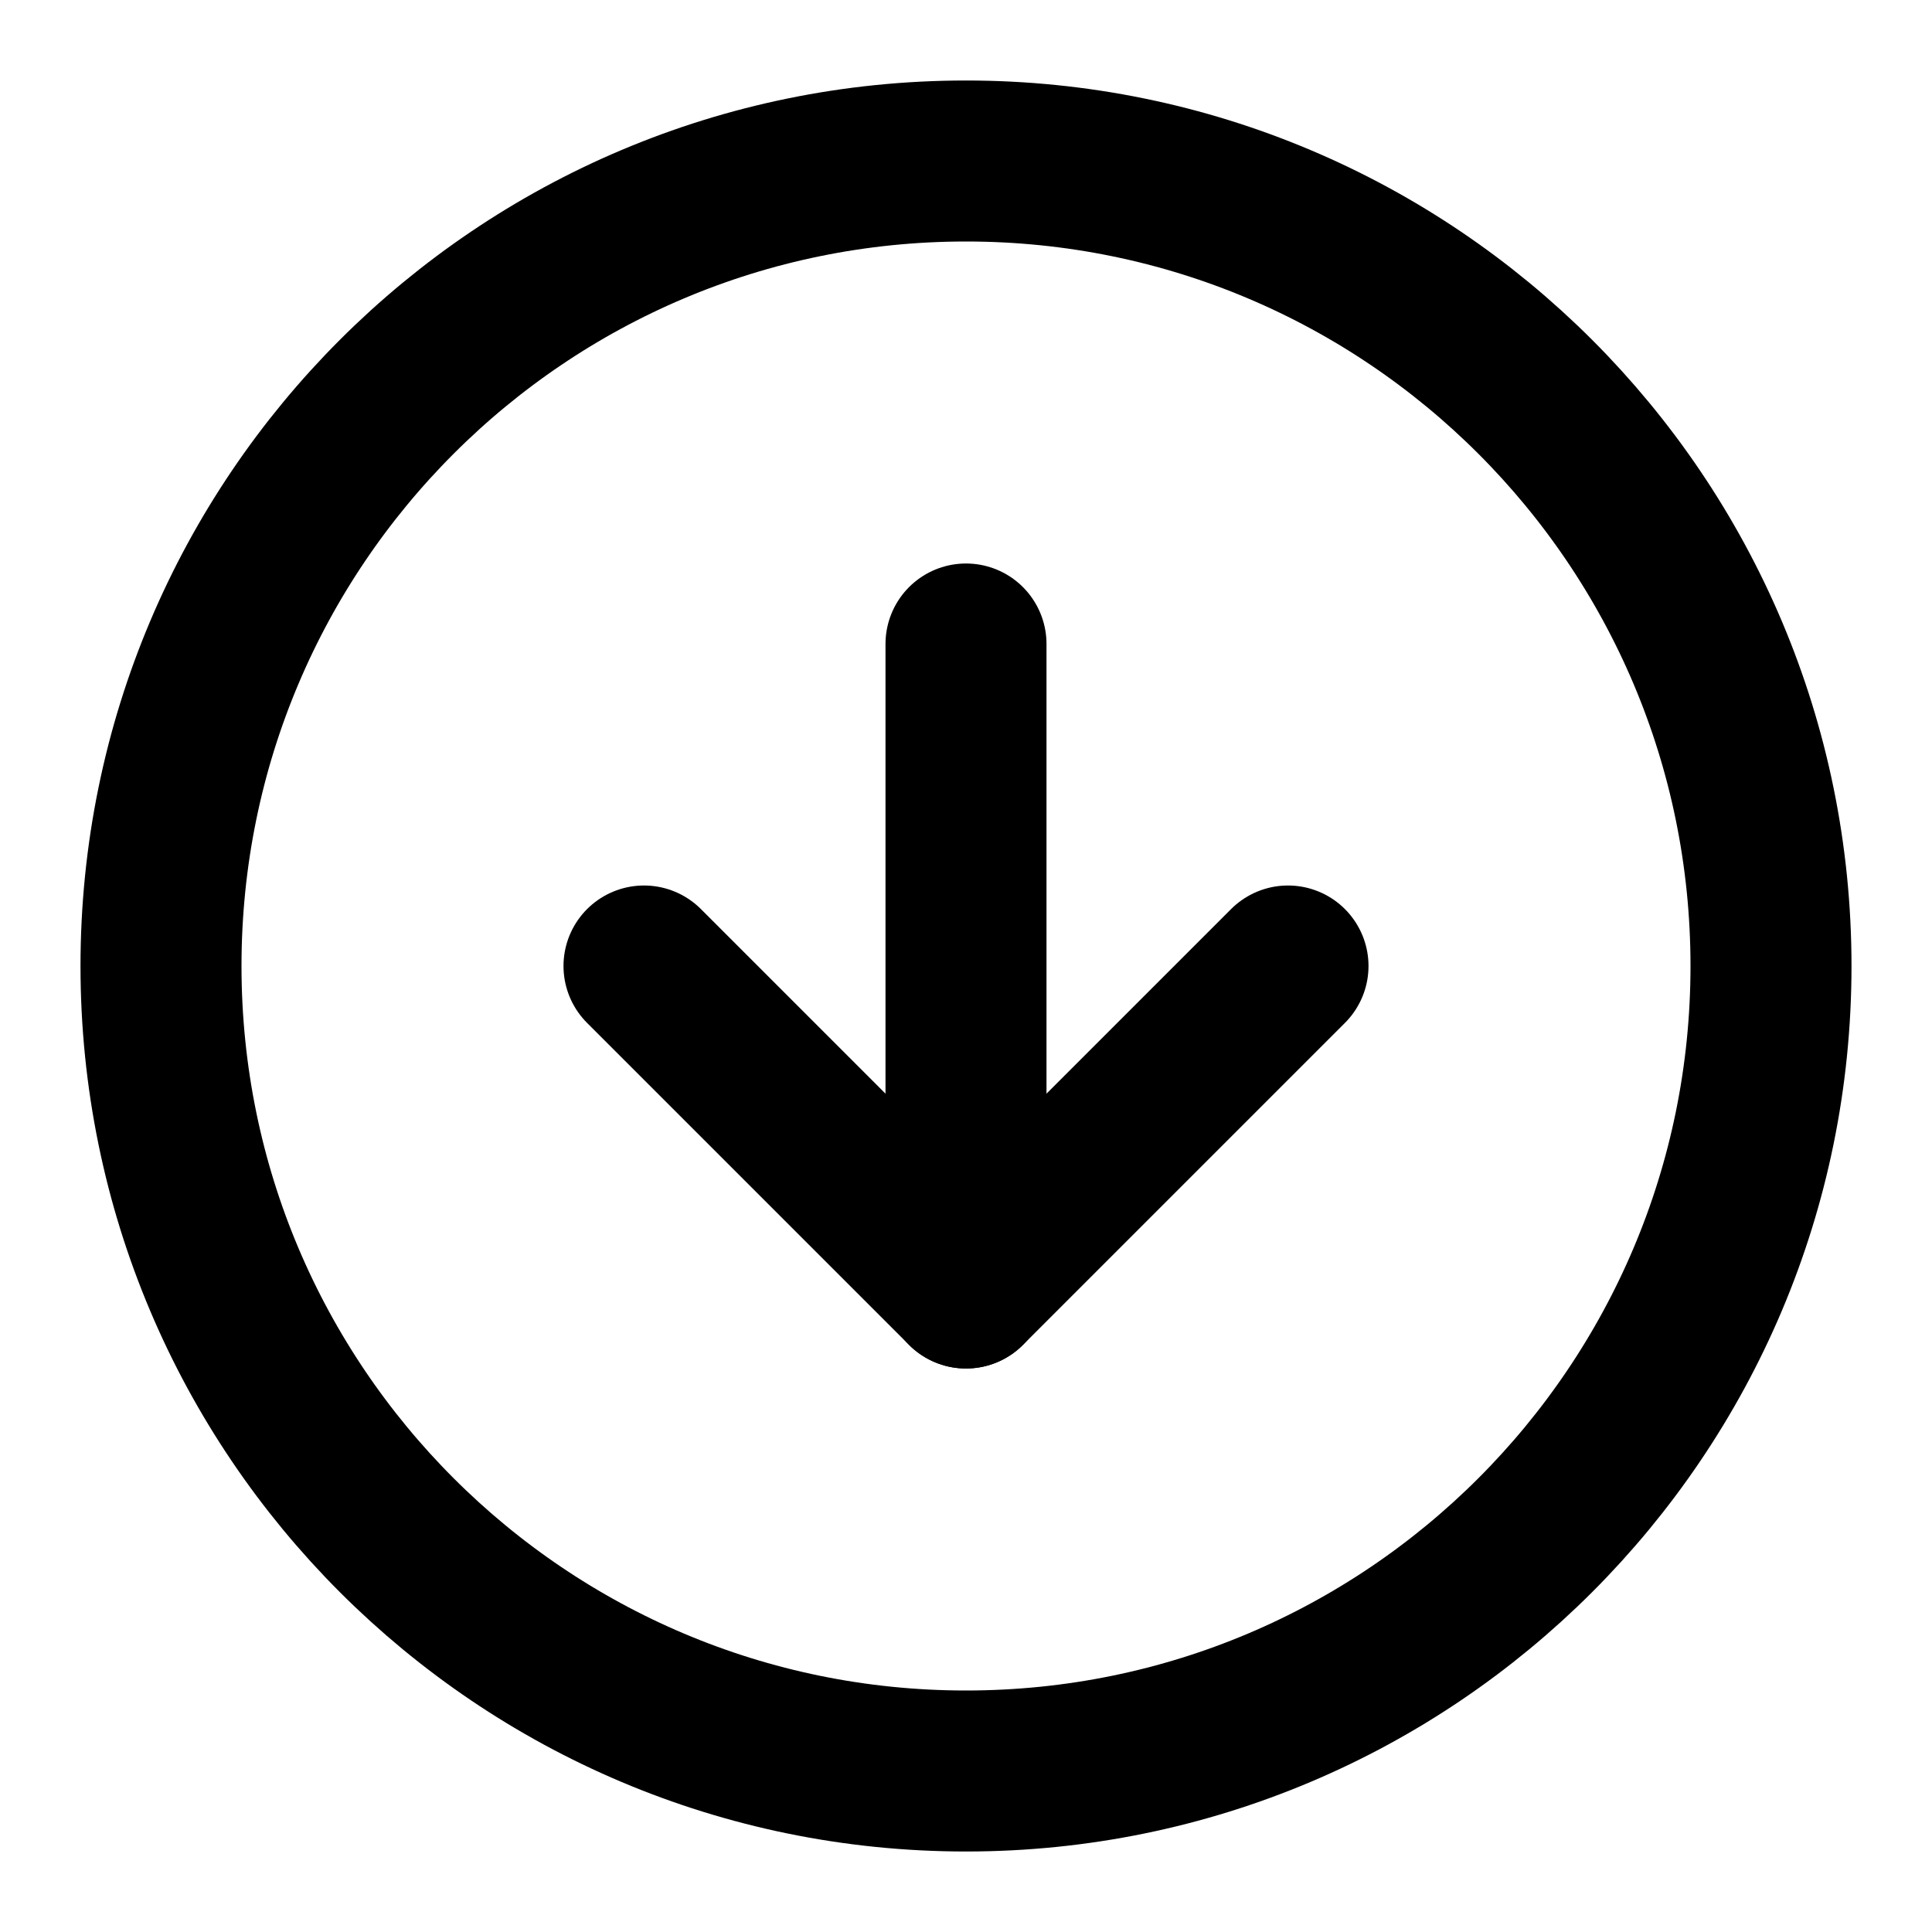
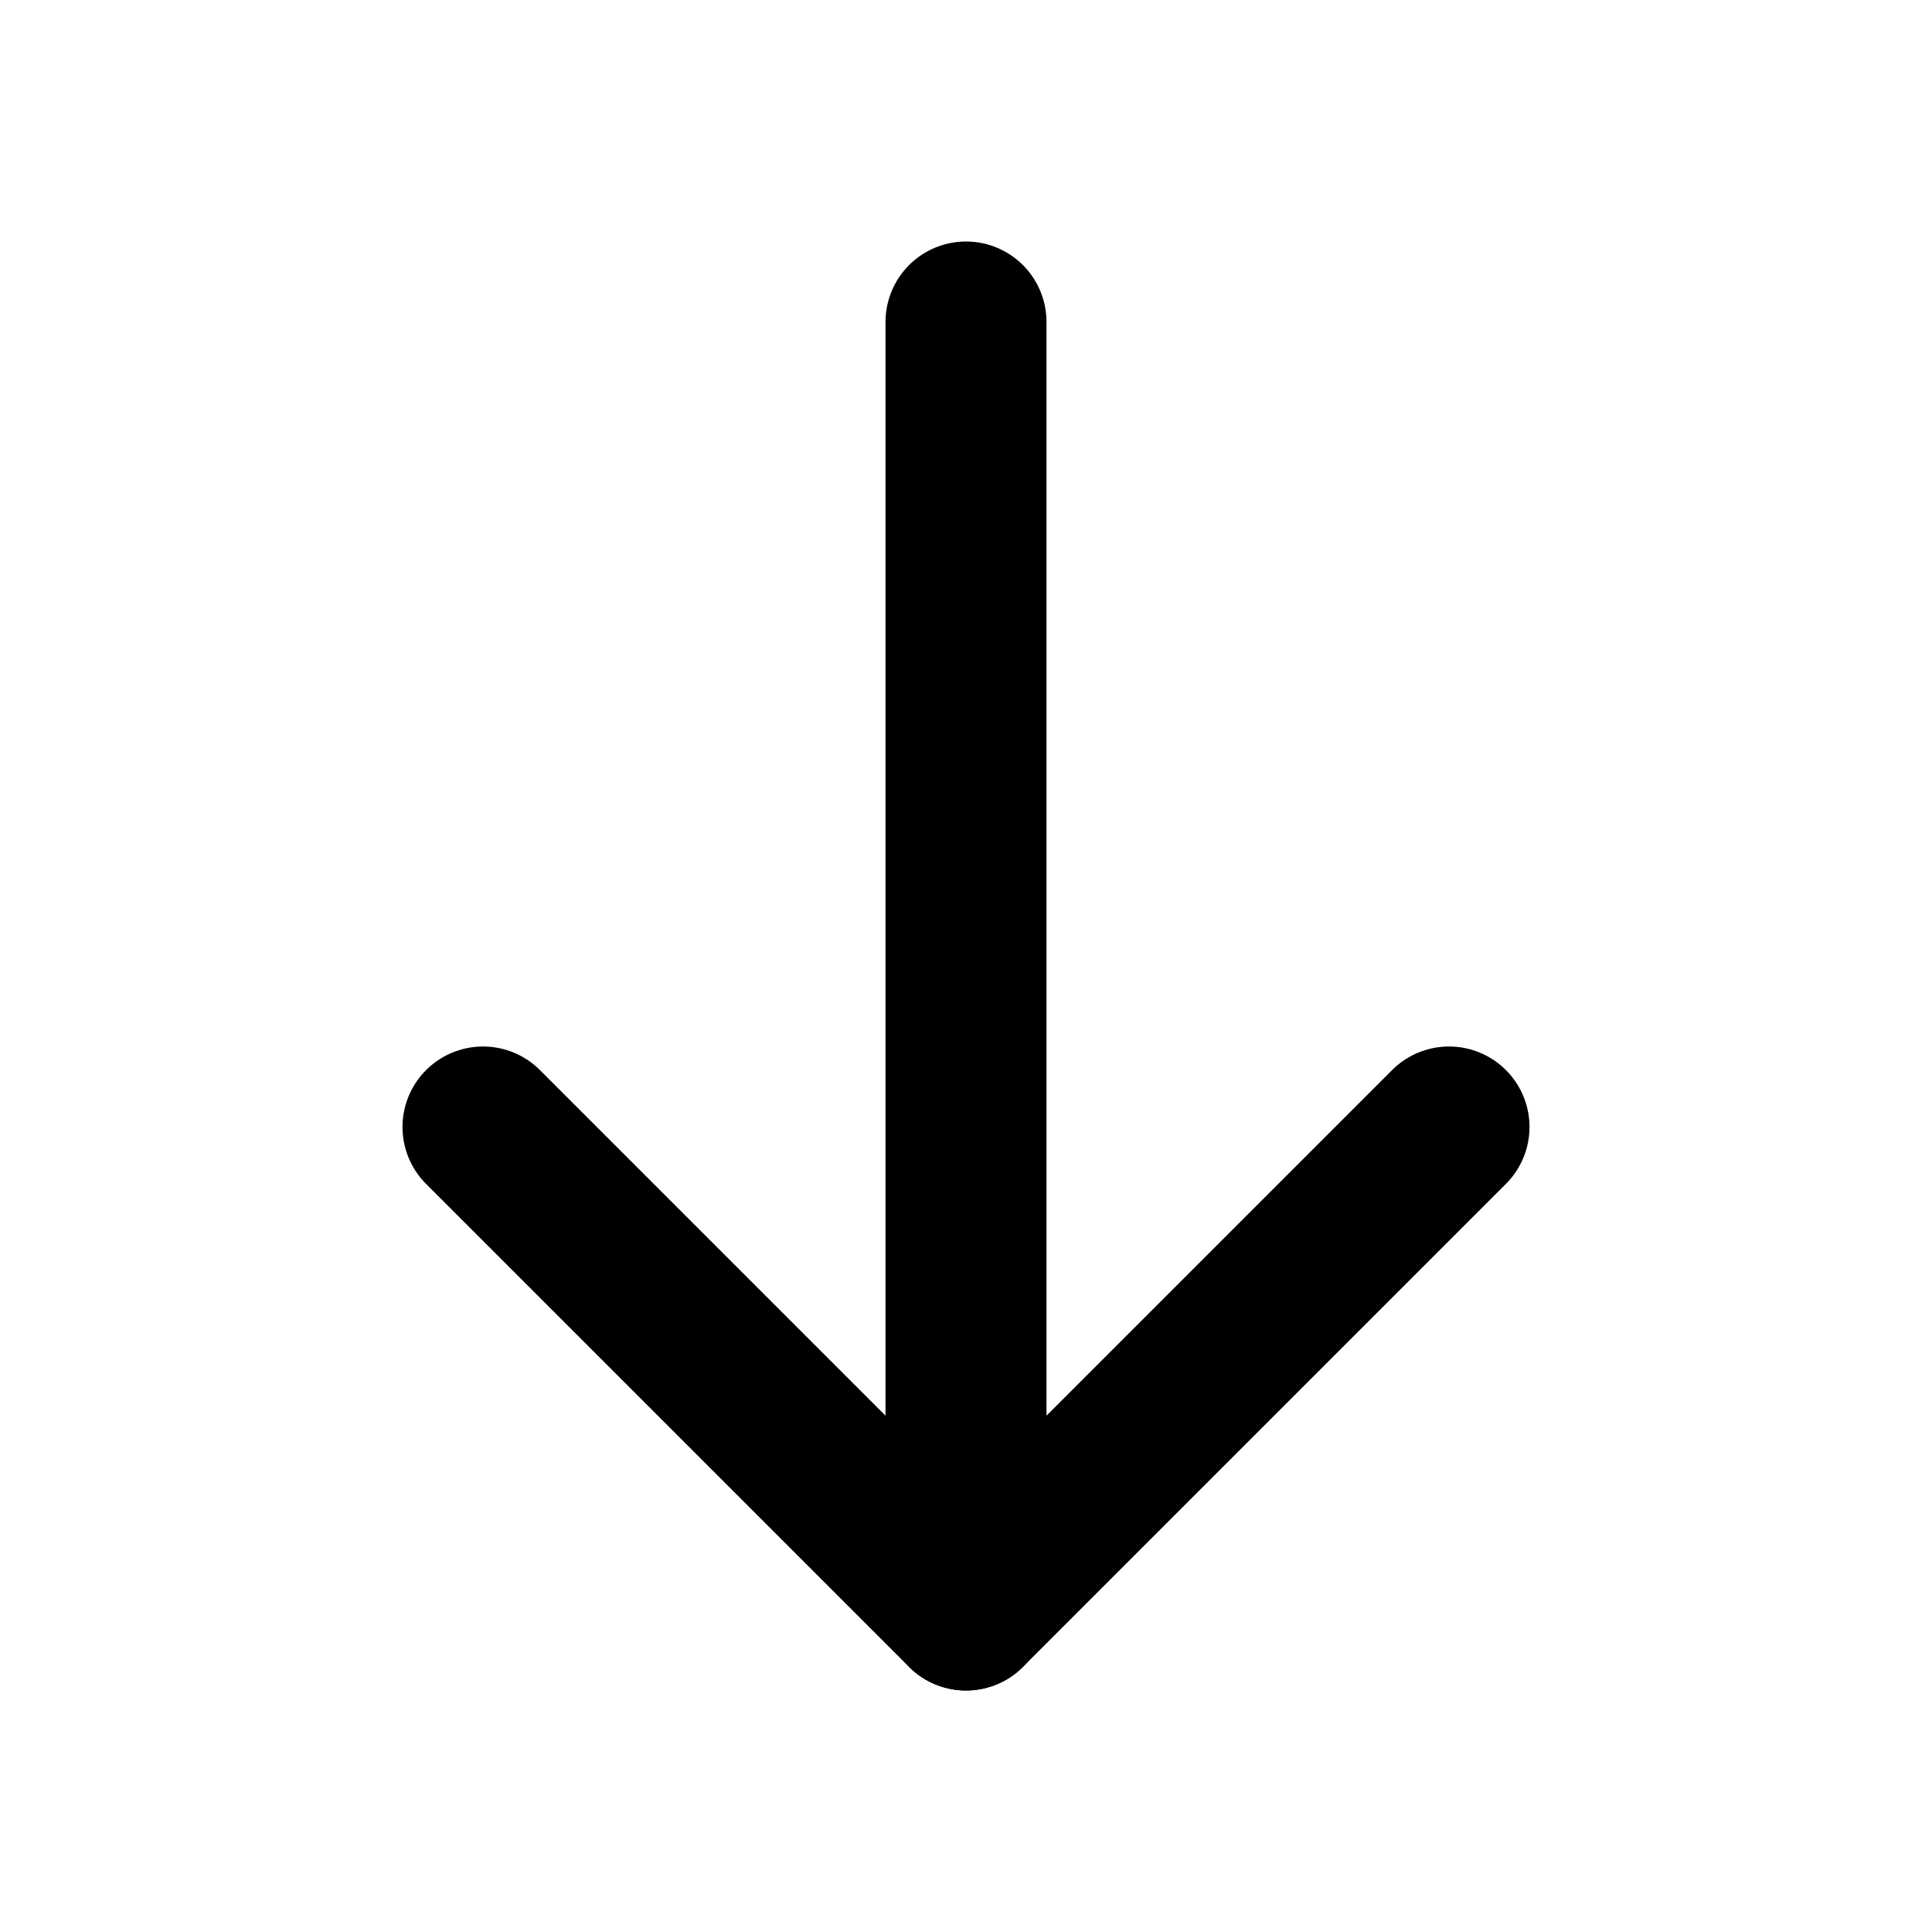
- <svg xmlns="http://www.w3.org/2000/svg" fill="none" height="24" stroke="currentColor" stroke-linecap="round" stroke-linejoin="round" stroke-width="2" viewBox="0 0 24 24" width="24">
-   <circle cx="12" cy="12" r="10" />
-   <polyline points="8 12 12 16 16 12" />
-   <line x1="12" x2="12" y1="8" y2="16" />
+ <svg xmlns="http://www.w3.org/2000/svg" fill="none" height="24" stroke="#000" stroke-linecap="round" stroke-linejoin="round" stroke-width="2" viewBox="0 0 24 24" width="24">
+   <line x1="12" x2="12" y1="4" y2="20" />
+   <polyline points="18 14 12 20 6 14" />
</svg>
